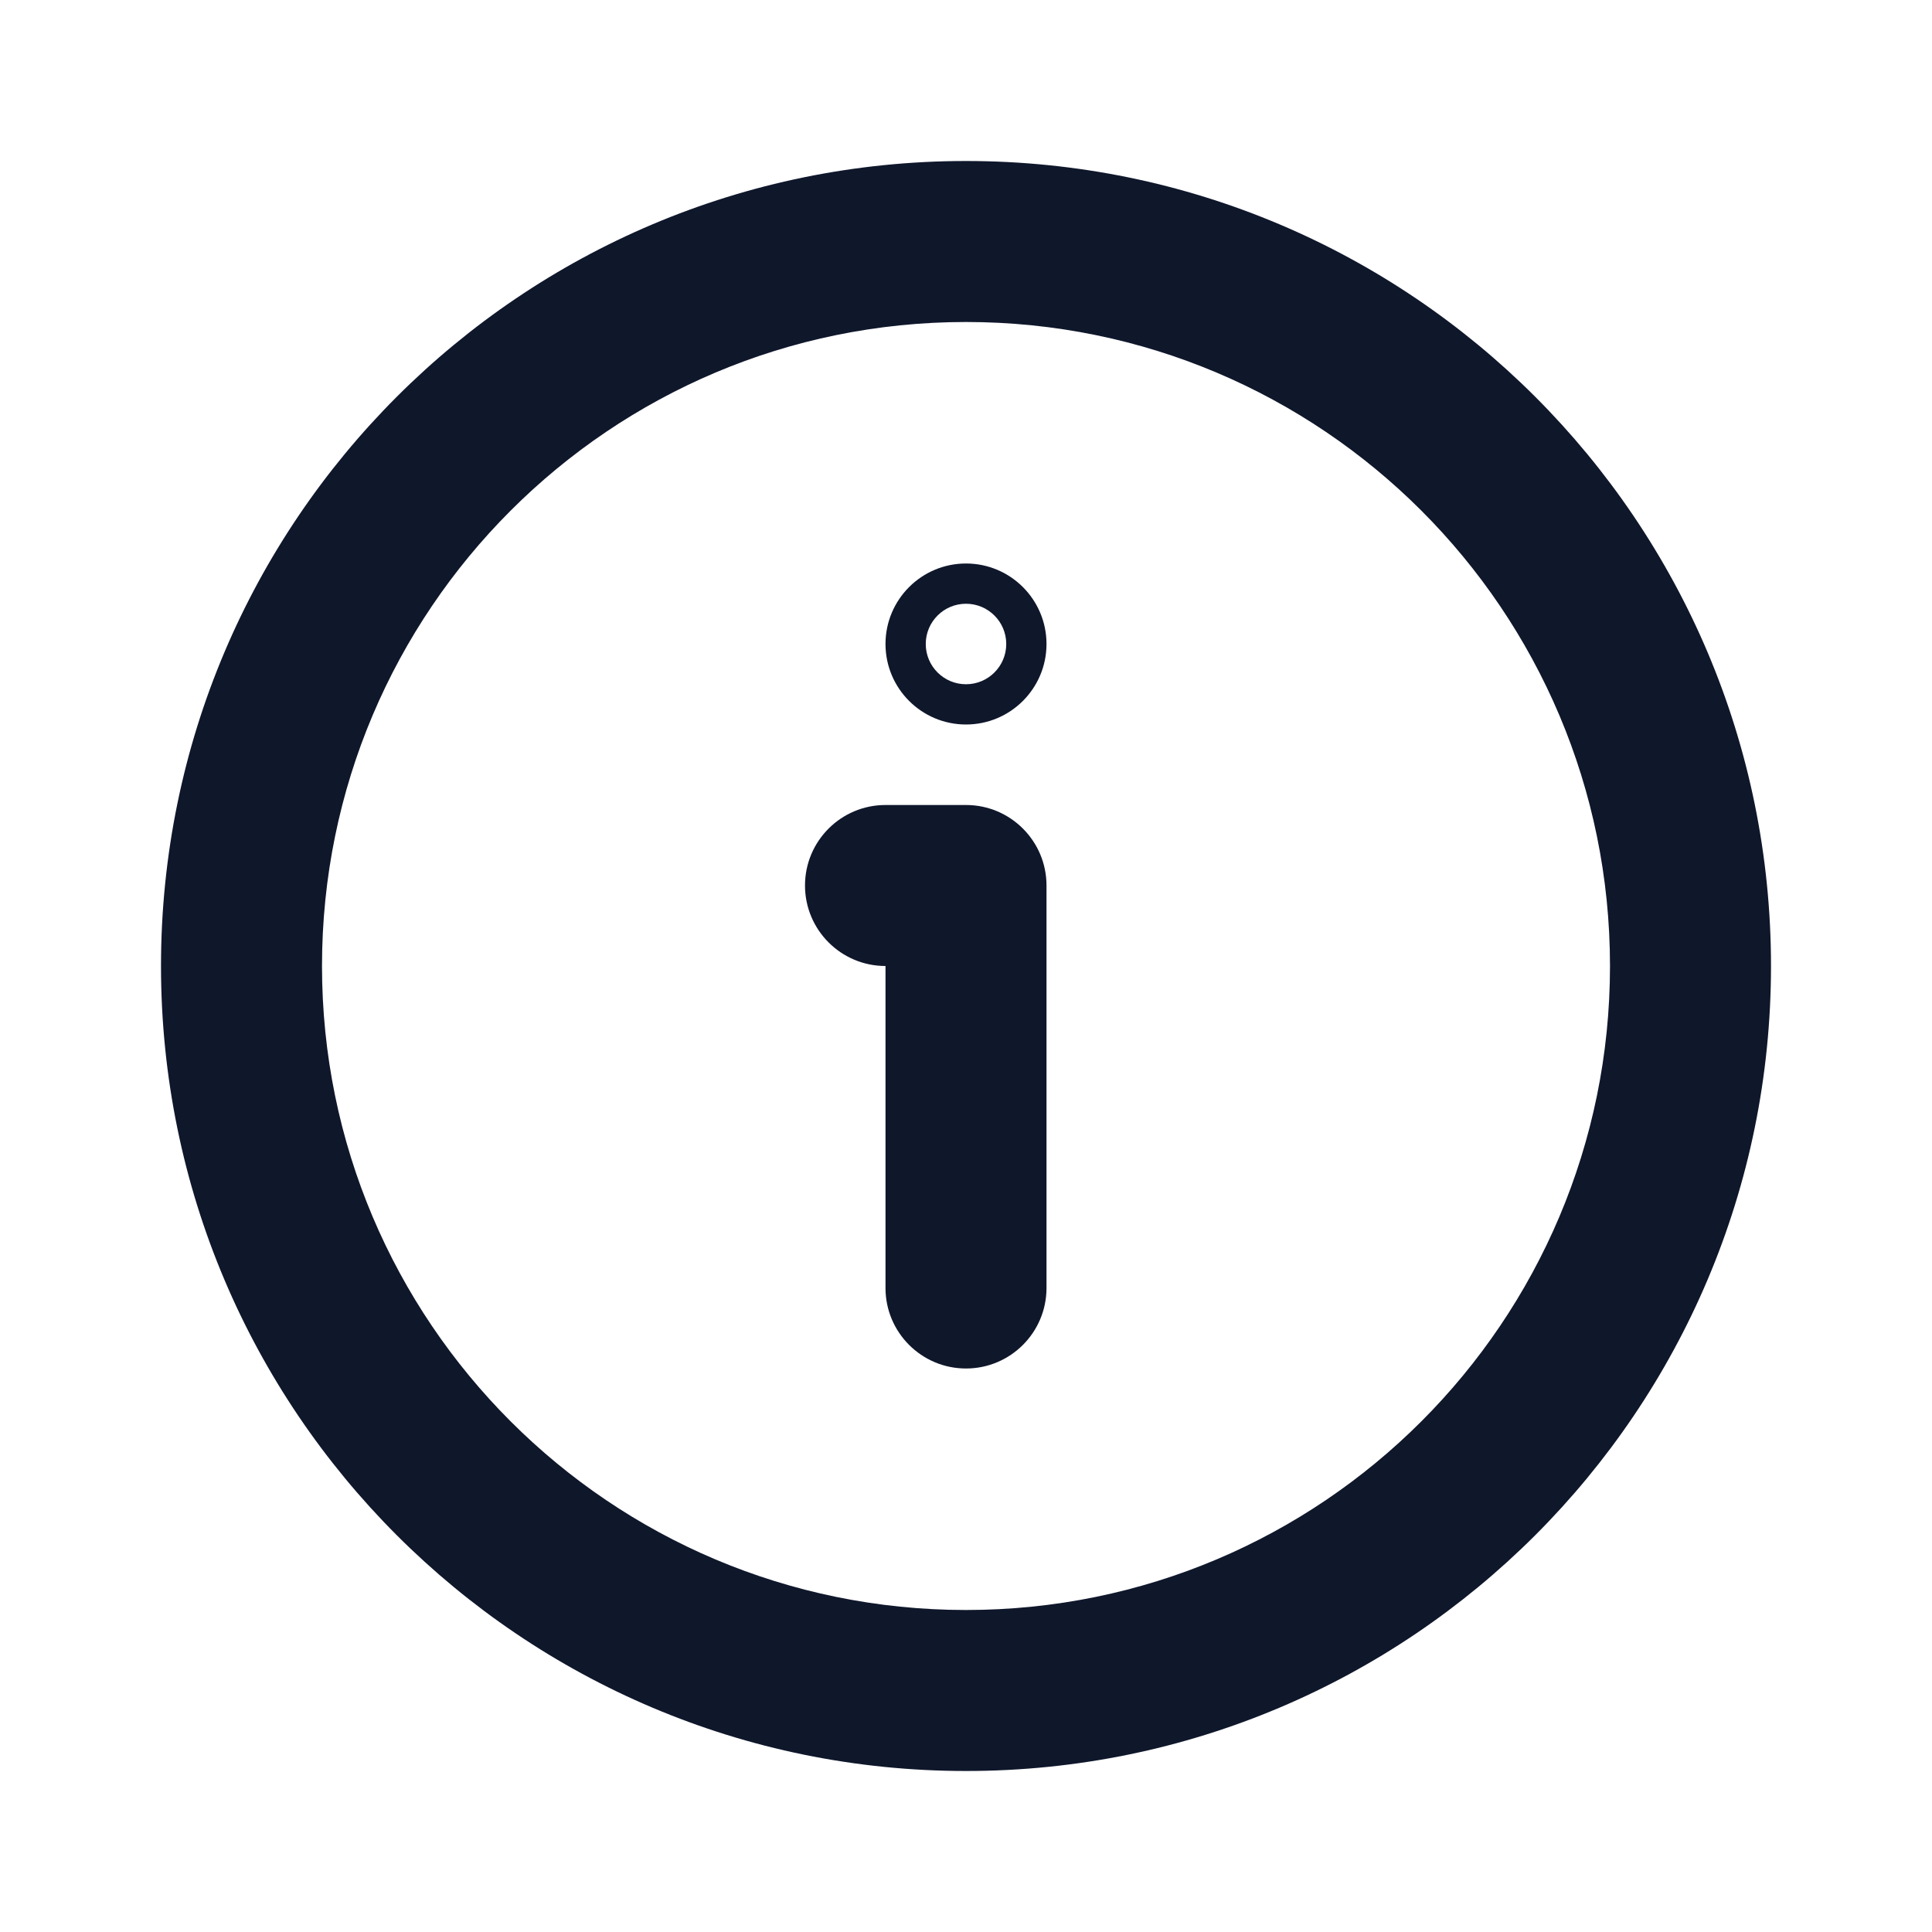
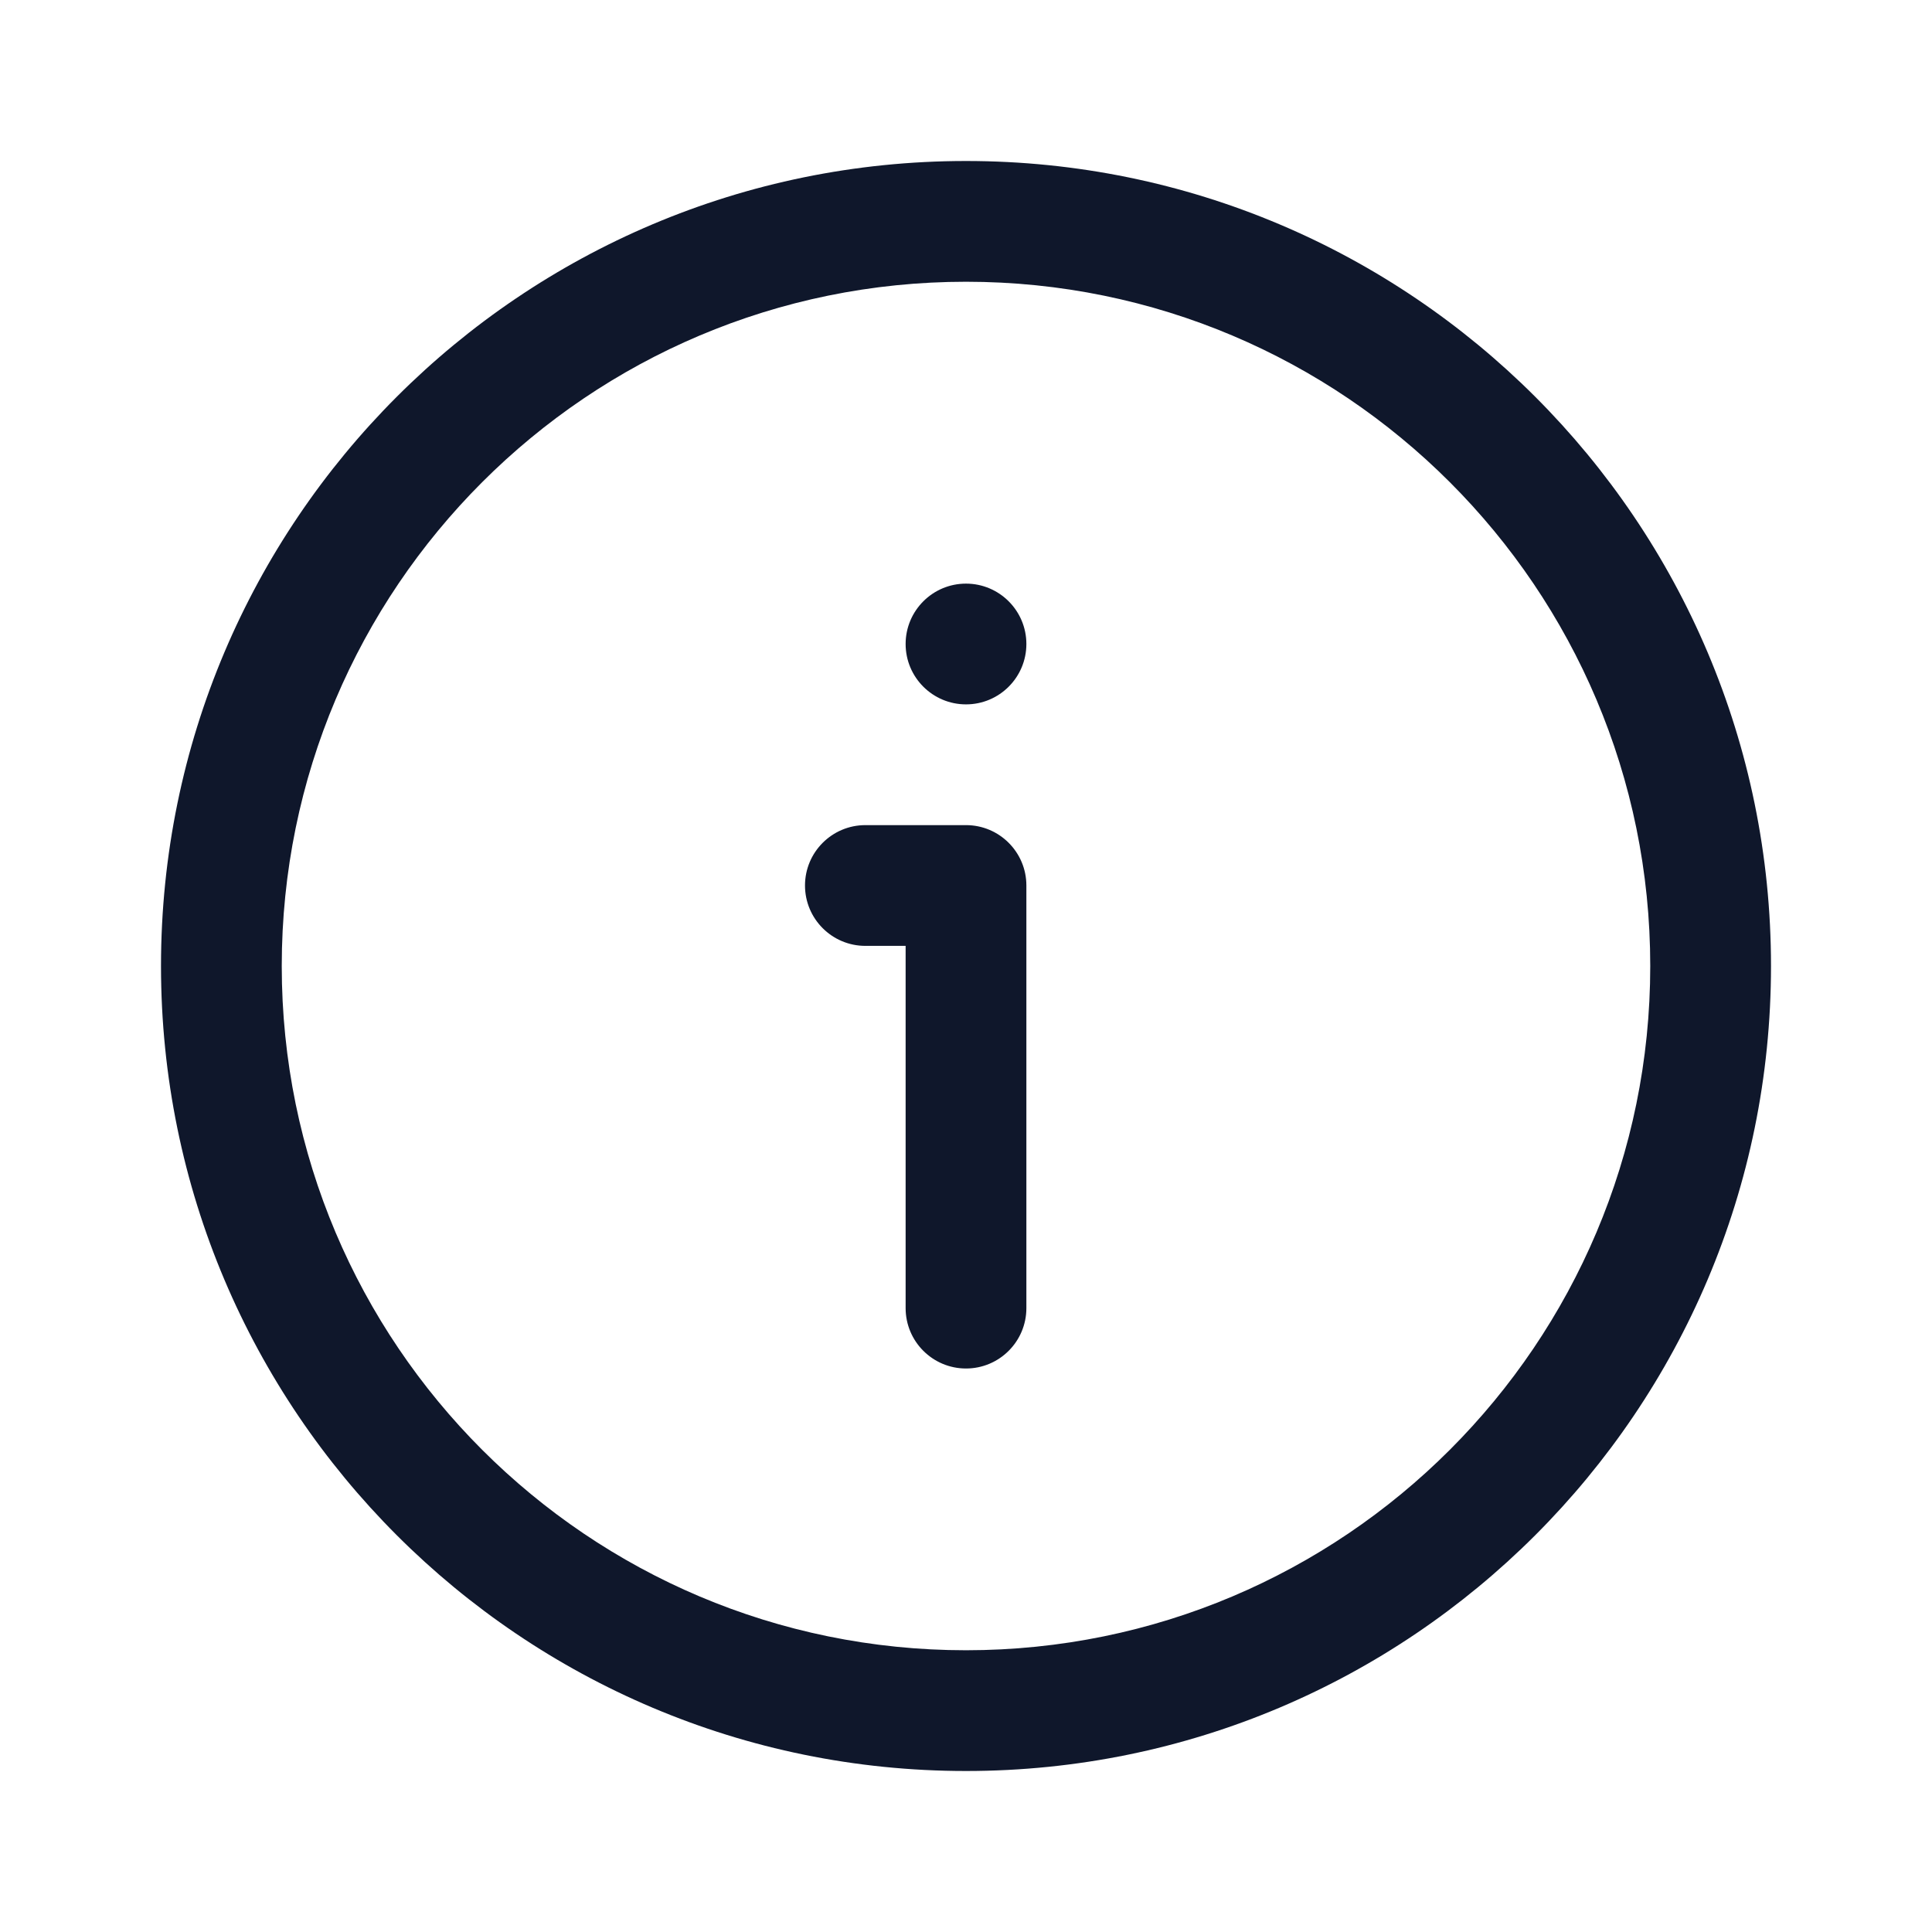
<svg xmlns="http://www.w3.org/2000/svg" width="24" height="24" viewBox="0 0 24 24" fill="none">
-   <path d="M20 12C20 7.582 16.418 4 12 4C7.582 4 4 7.582 4 12C4 16.418 7.582 20 12 20C16.418 20 20 16.418 20 12ZM22 12C22 17.523 17.523 22 12 22C6.477 22 2 17.523 2 12C2 6.477 6.477 2 12 2C17.523 2 22 6.477 22 12Z" fill="#0F172B" />
-   <path d="M11 16V12C10.448 12 10 11.552 10 11C10 10.448 10.448 10 11 10H12C12.552 10 13 10.448 13 11V16C13 16.552 12.552 17 12 17C11.448 17 11 16.552 11 16Z" fill="#0F172B" />
-   <path d="M12.5 8C12.5 7.724 12.276 7.5 12 7.5C11.724 7.5 11.5 7.724 11.5 8C11.5 8.276 11.724 8.5 12 8.5C12.276 8.5 12.5 8.276 12.5 8ZM13 8C13 8.552 12.552 9 12 9C11.448 9 11 8.552 11 8C11 7.448 11.448 7 12 7C12.552 7 13 7.448 13 8Z" fill="#0F172B" />
+   <path d="M20.5 12C20.5 7.306 16.694 3.5 12 3.5C7.306 3.5 3.5 7.306 3.5 12C3.5 16.694 7.306 20.5 12 20.5C16.694 20.5 20.5 16.694 20.5 12ZM22 12C22 17.523 17.523 22 12 22C6.477 22 2 17.523 2 12C2 6.477 6.477 2 12 2C17.523 2 22 6.477 22 12Z" fill="#0F172B" />
+   <path d="M11.25 16.25V11.75H10.75C10.336 11.75 10 11.414 10 11C10 10.586 10.336 10.25 10.75 10.25H12C12.414 10.25 12.75 10.586 12.75 11V16.25C12.75 16.664 12.414 17 12 17C11.586 17 11.25 16.664 11.25 16.25Z" fill="#0F172B" />
+   <path d="M12.75 8C12.75 8.414 12.414 8.75 12 8.75C11.586 8.75 11.25 8.414 11.25 8C11.25 7.586 11.586 7.25 12 7.25C12.414 7.25 12.75 7.586 12.75 8Z" fill="#0F172B" />
</svg>
